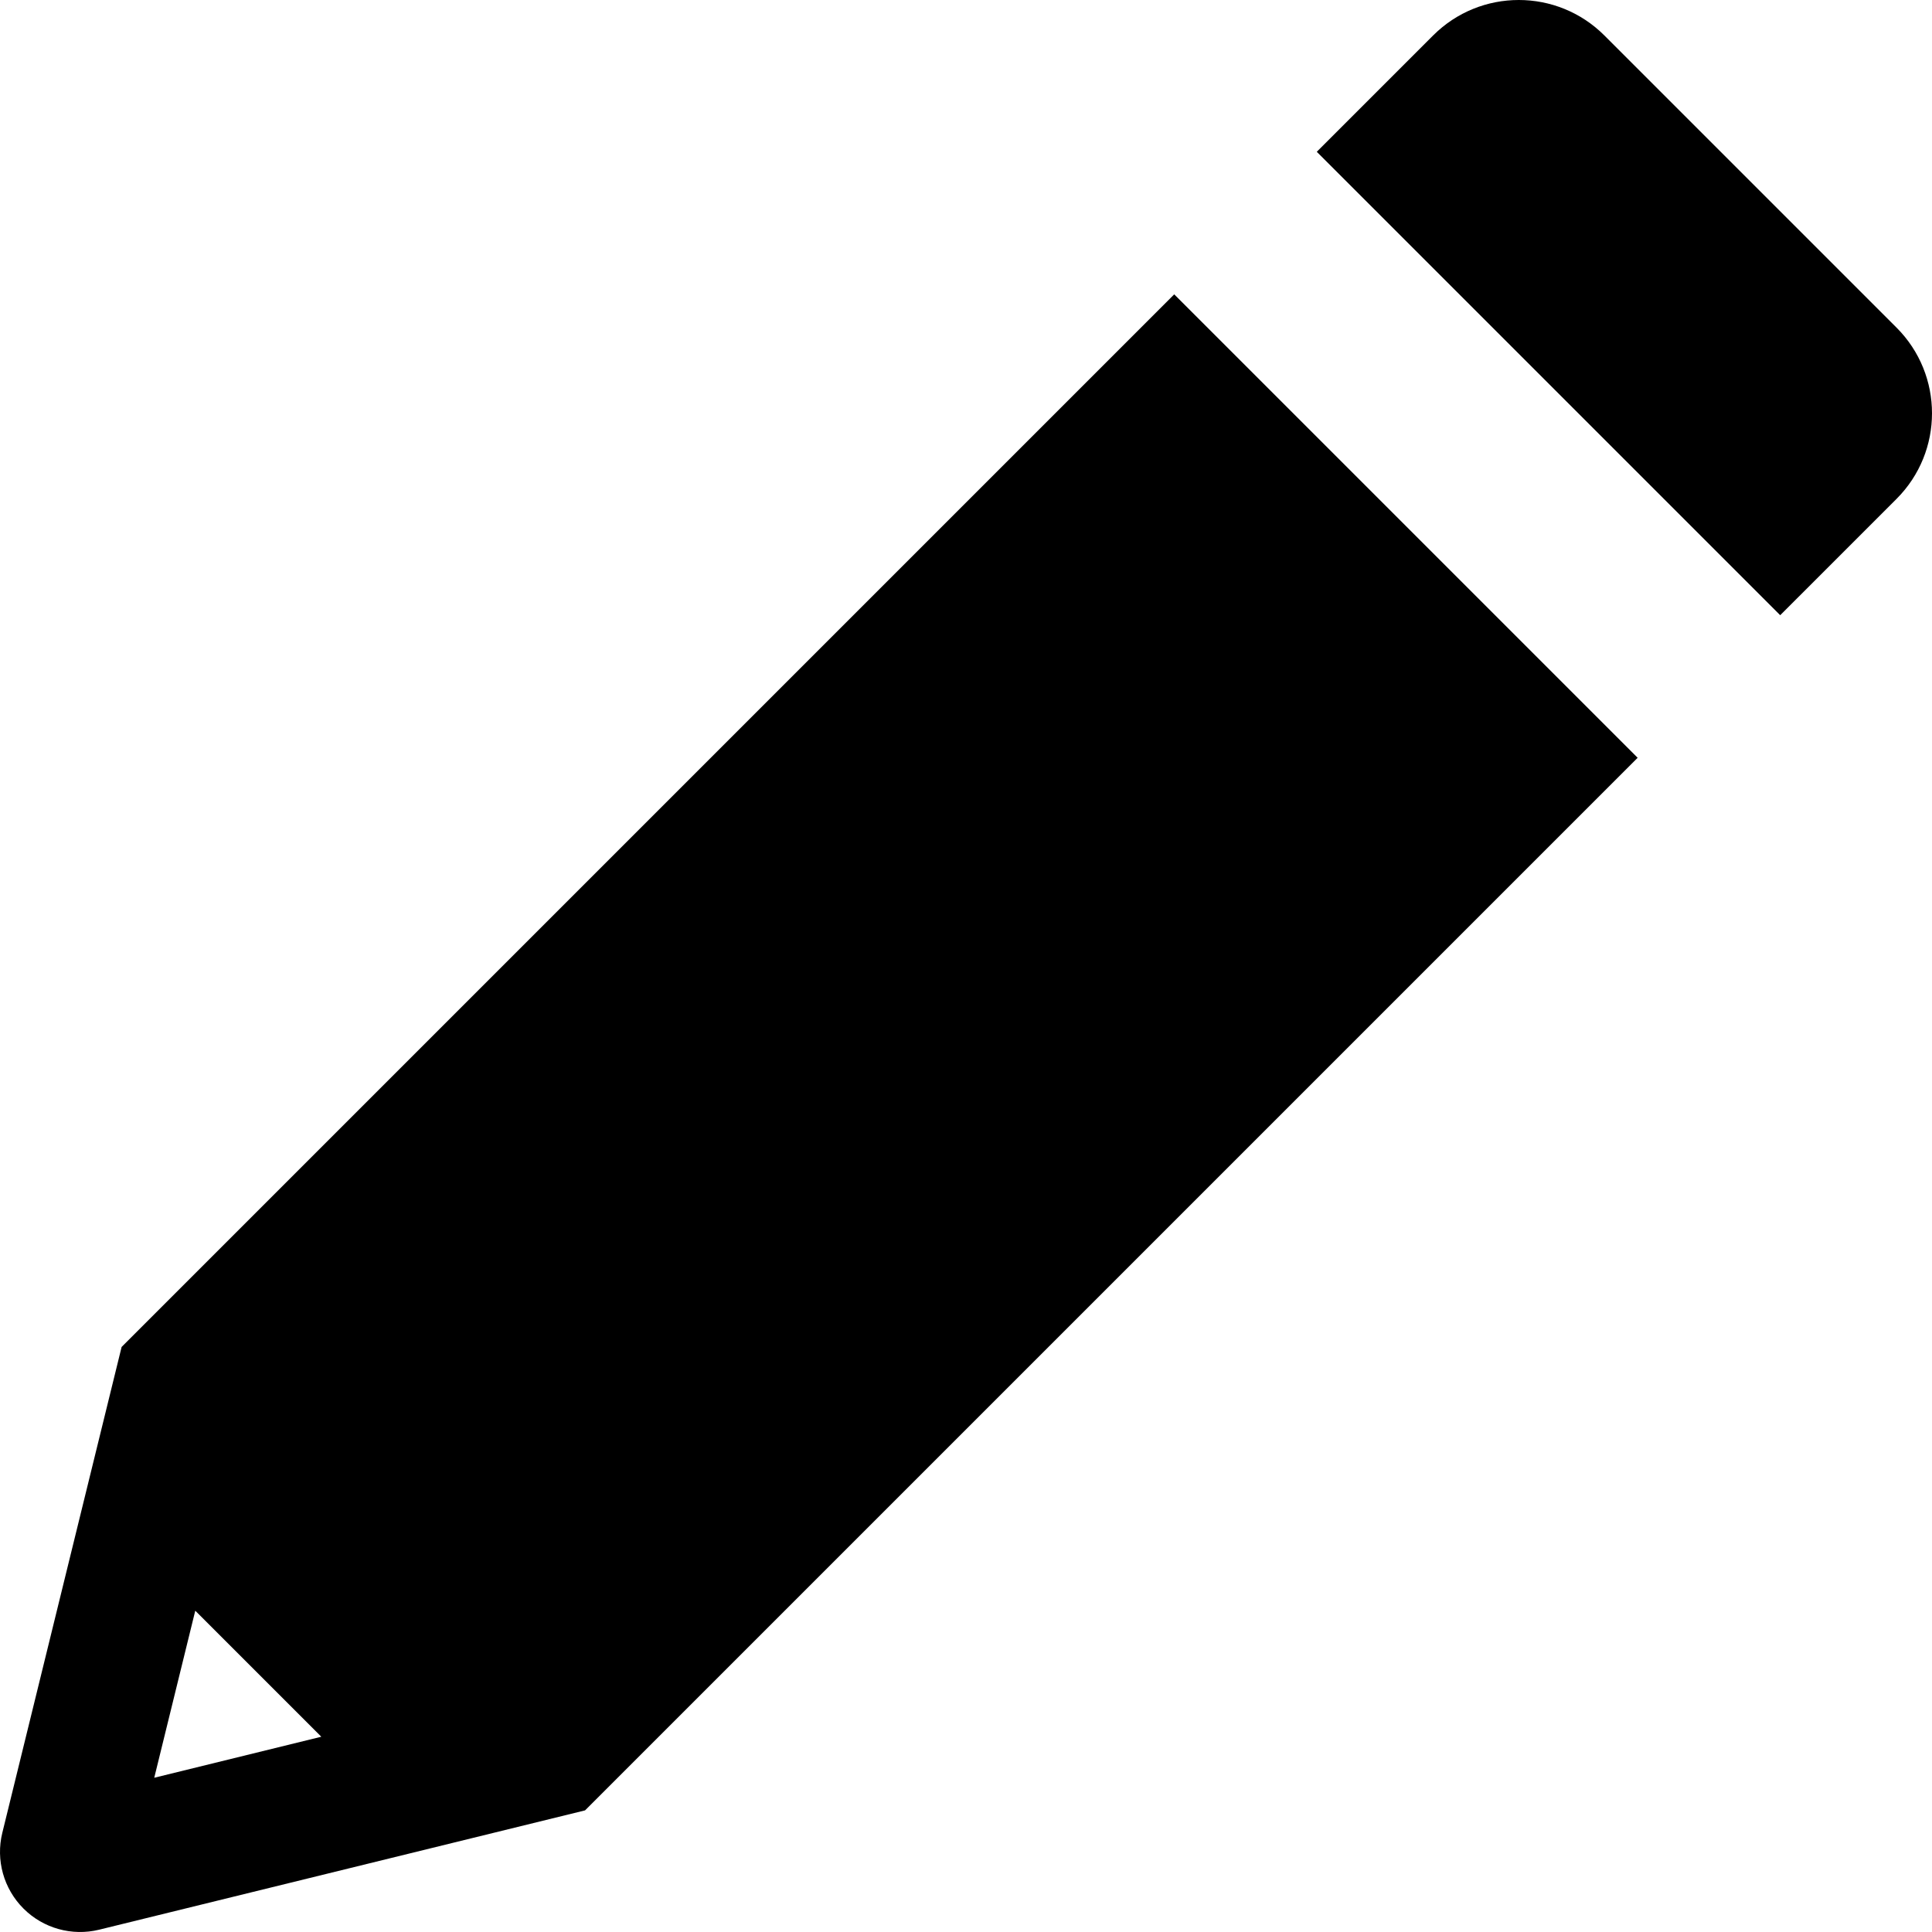
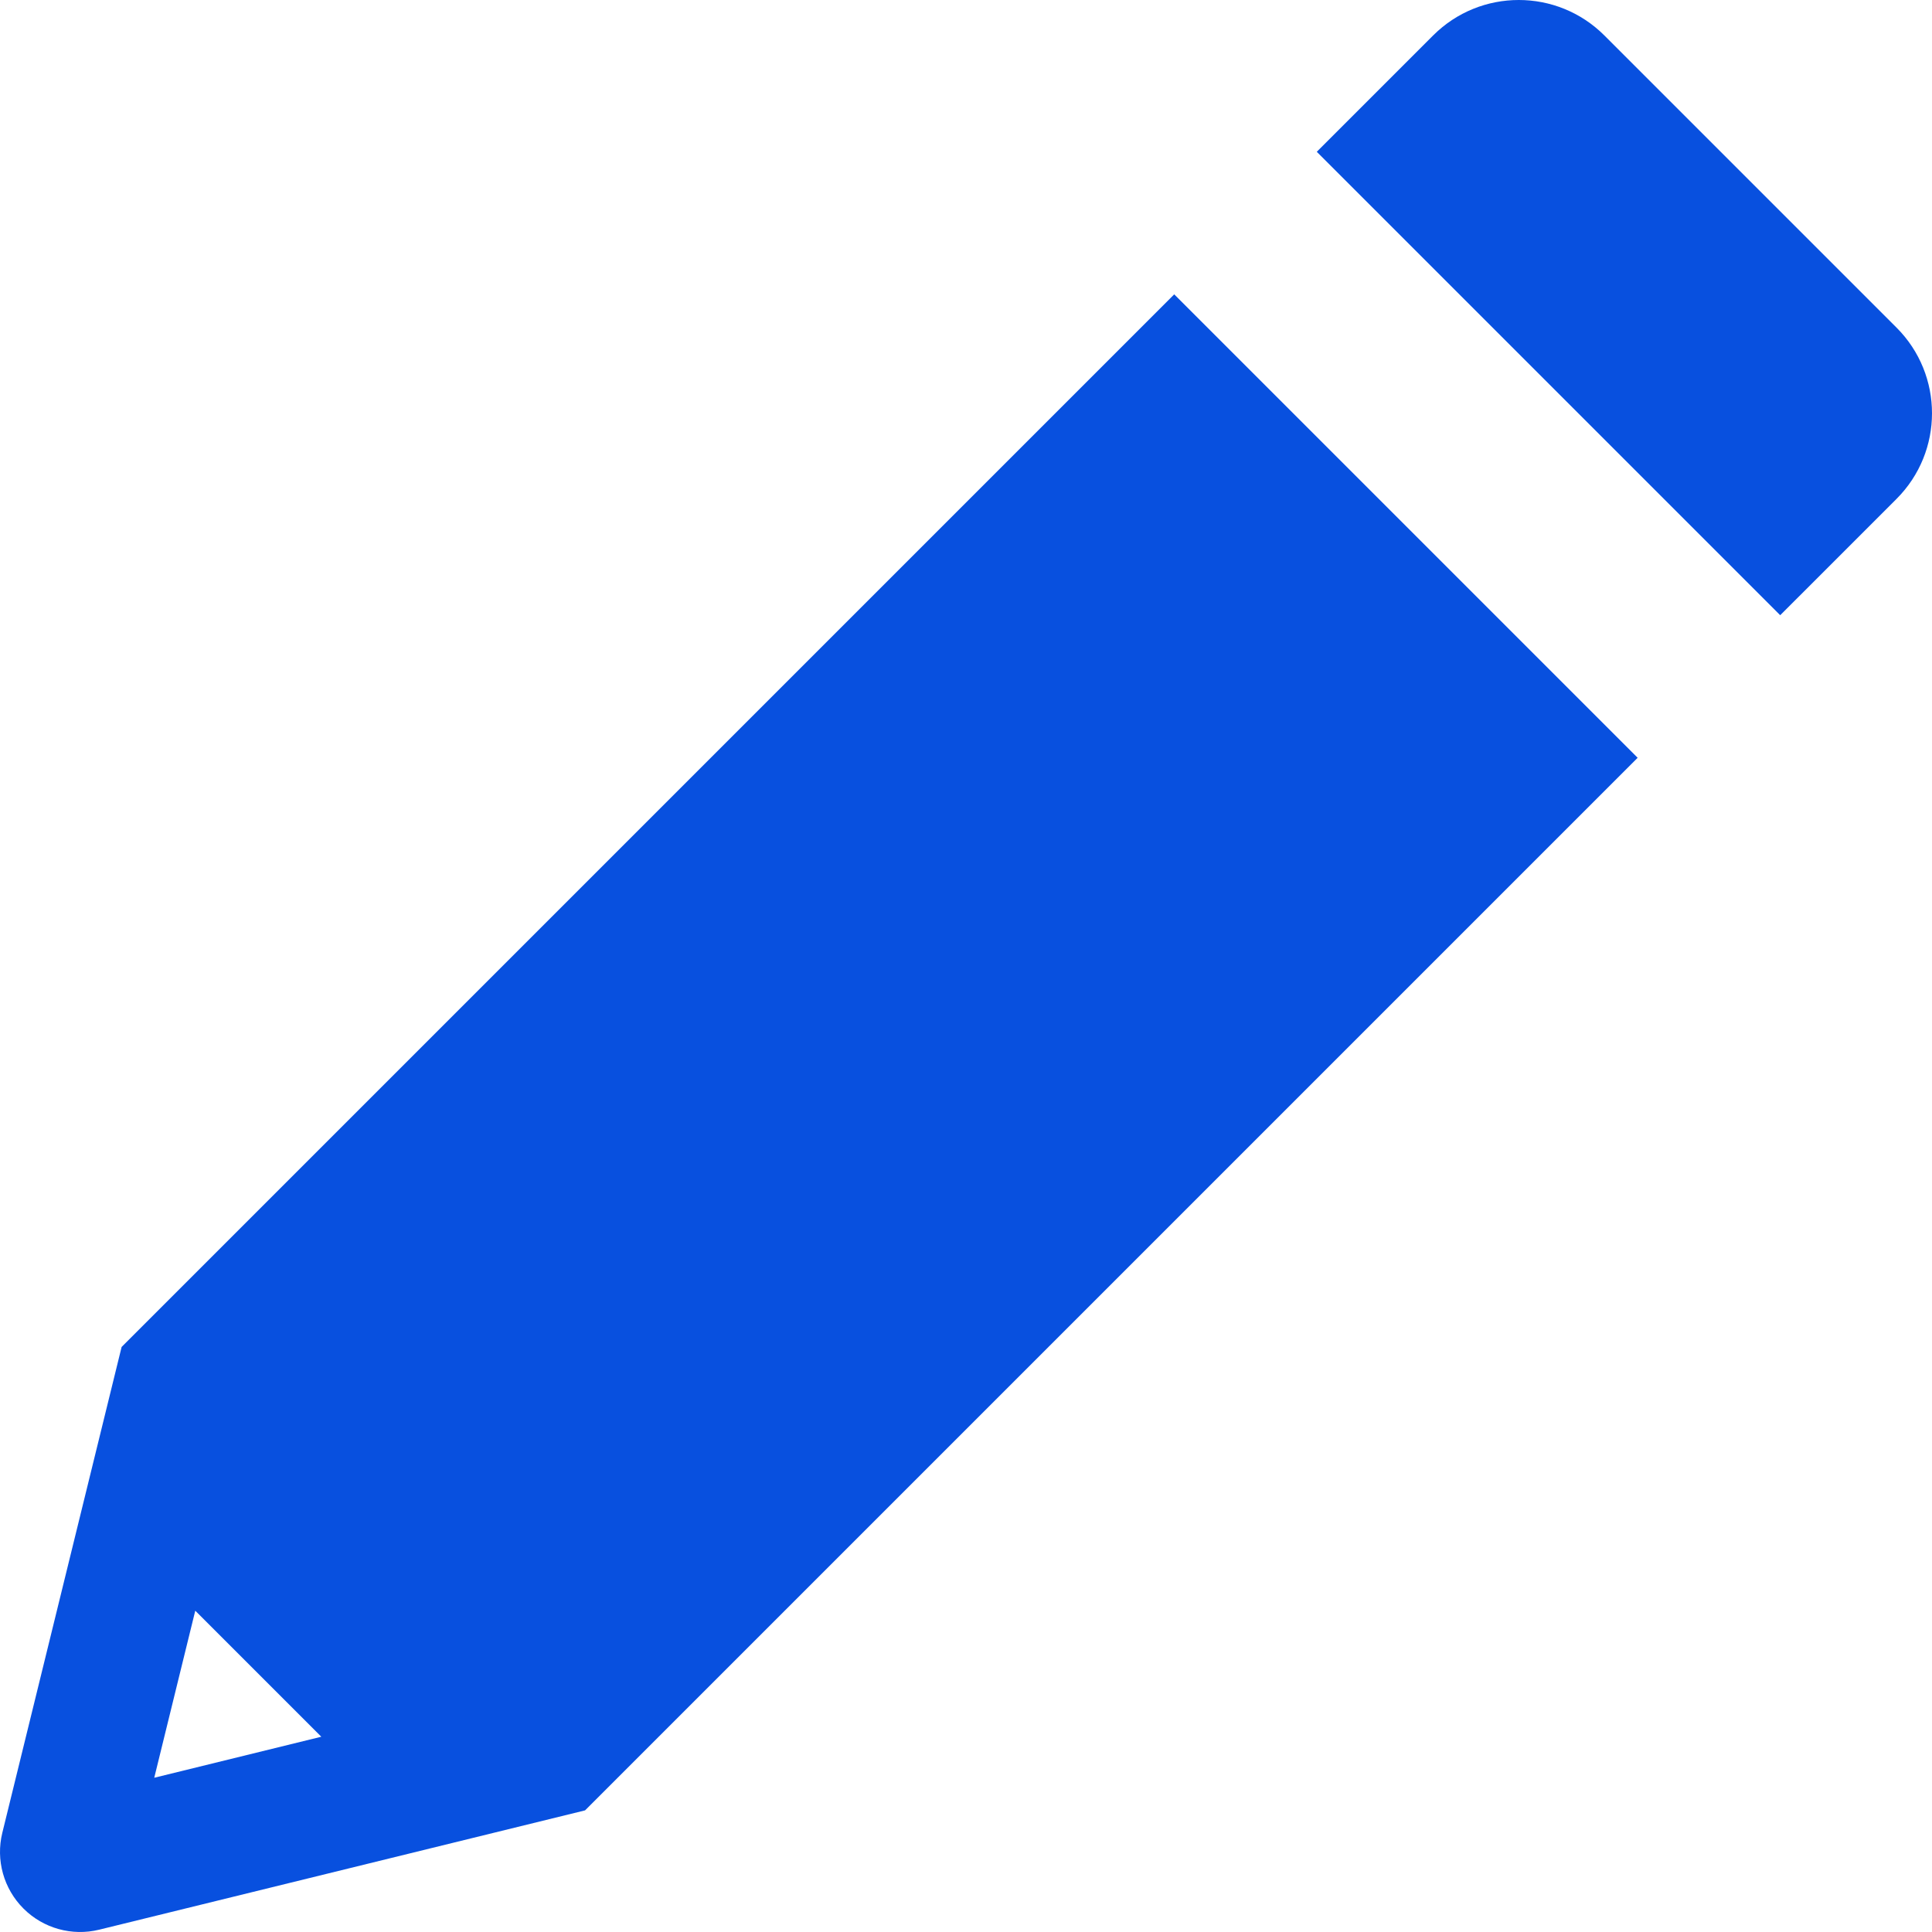
- <svg xmlns="http://www.w3.org/2000/svg" version="1.1" id="Layer_1" x="0px" y="0px" viewBox="0 0 512 512" xml:space="preserve">
+ <svg xmlns="http://www.w3.org/2000/svg" version="1.1" id="Layer_1" x="0px" y="0px" viewBox="0 0 512 512" xml:space="preserve" fill="#0850df">
  <g>
    <g>
      <path d="M311.18,78.008L32.23,356.958L0.613,485.716c-1.771,7.209,0.355,14.818,5.604,20.067   c5.266,5.266,12.88,7.368,20.067,5.604l128.759-31.617l278.95-278.95L311.18,78.008z M40.877,471.123l10.871-44.271l33.4,33.4   L40.877,471.123z" />
    </g>
  </g>
  <g>
    <g>
      <path d="M502.598,86.818L425.182,9.402c-12.536-12.536-32.86-12.536-45.396,0l-30.825,30.825l122.812,122.812l30.825-30.825   C515.134,119.679,515.134,99.354,502.598,86.818z" />
    </g>
  </g>
</svg>
